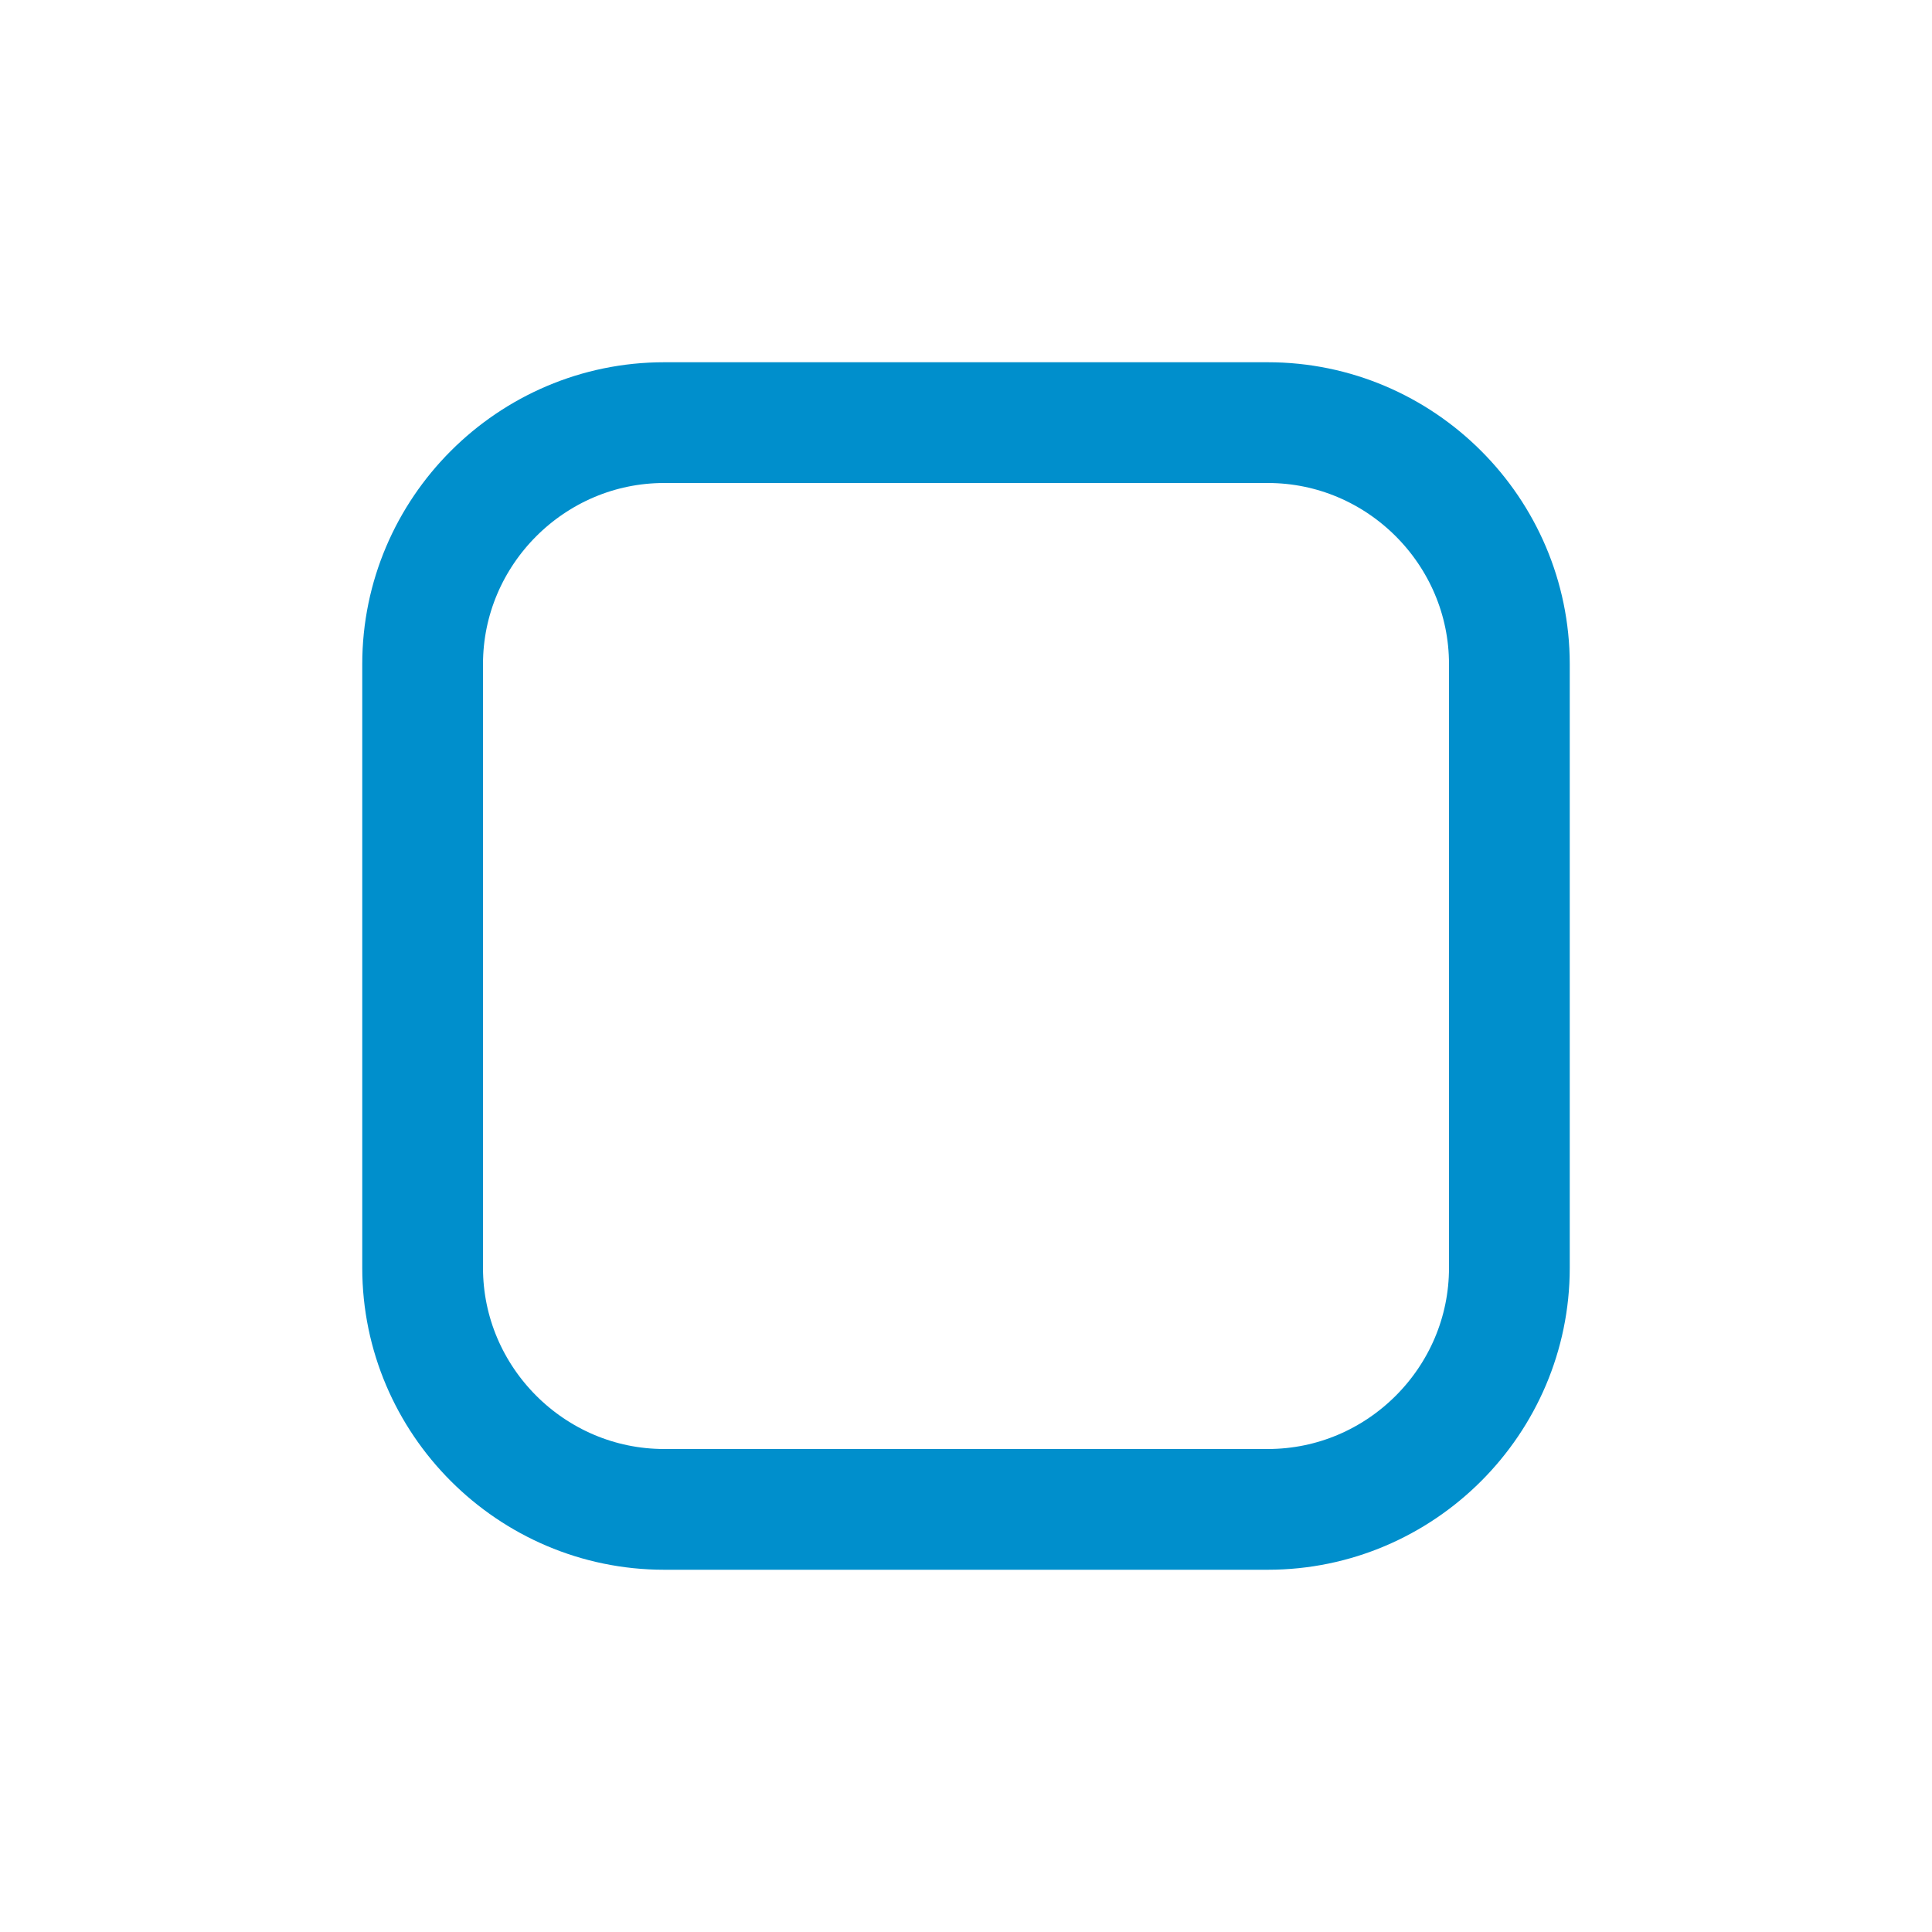
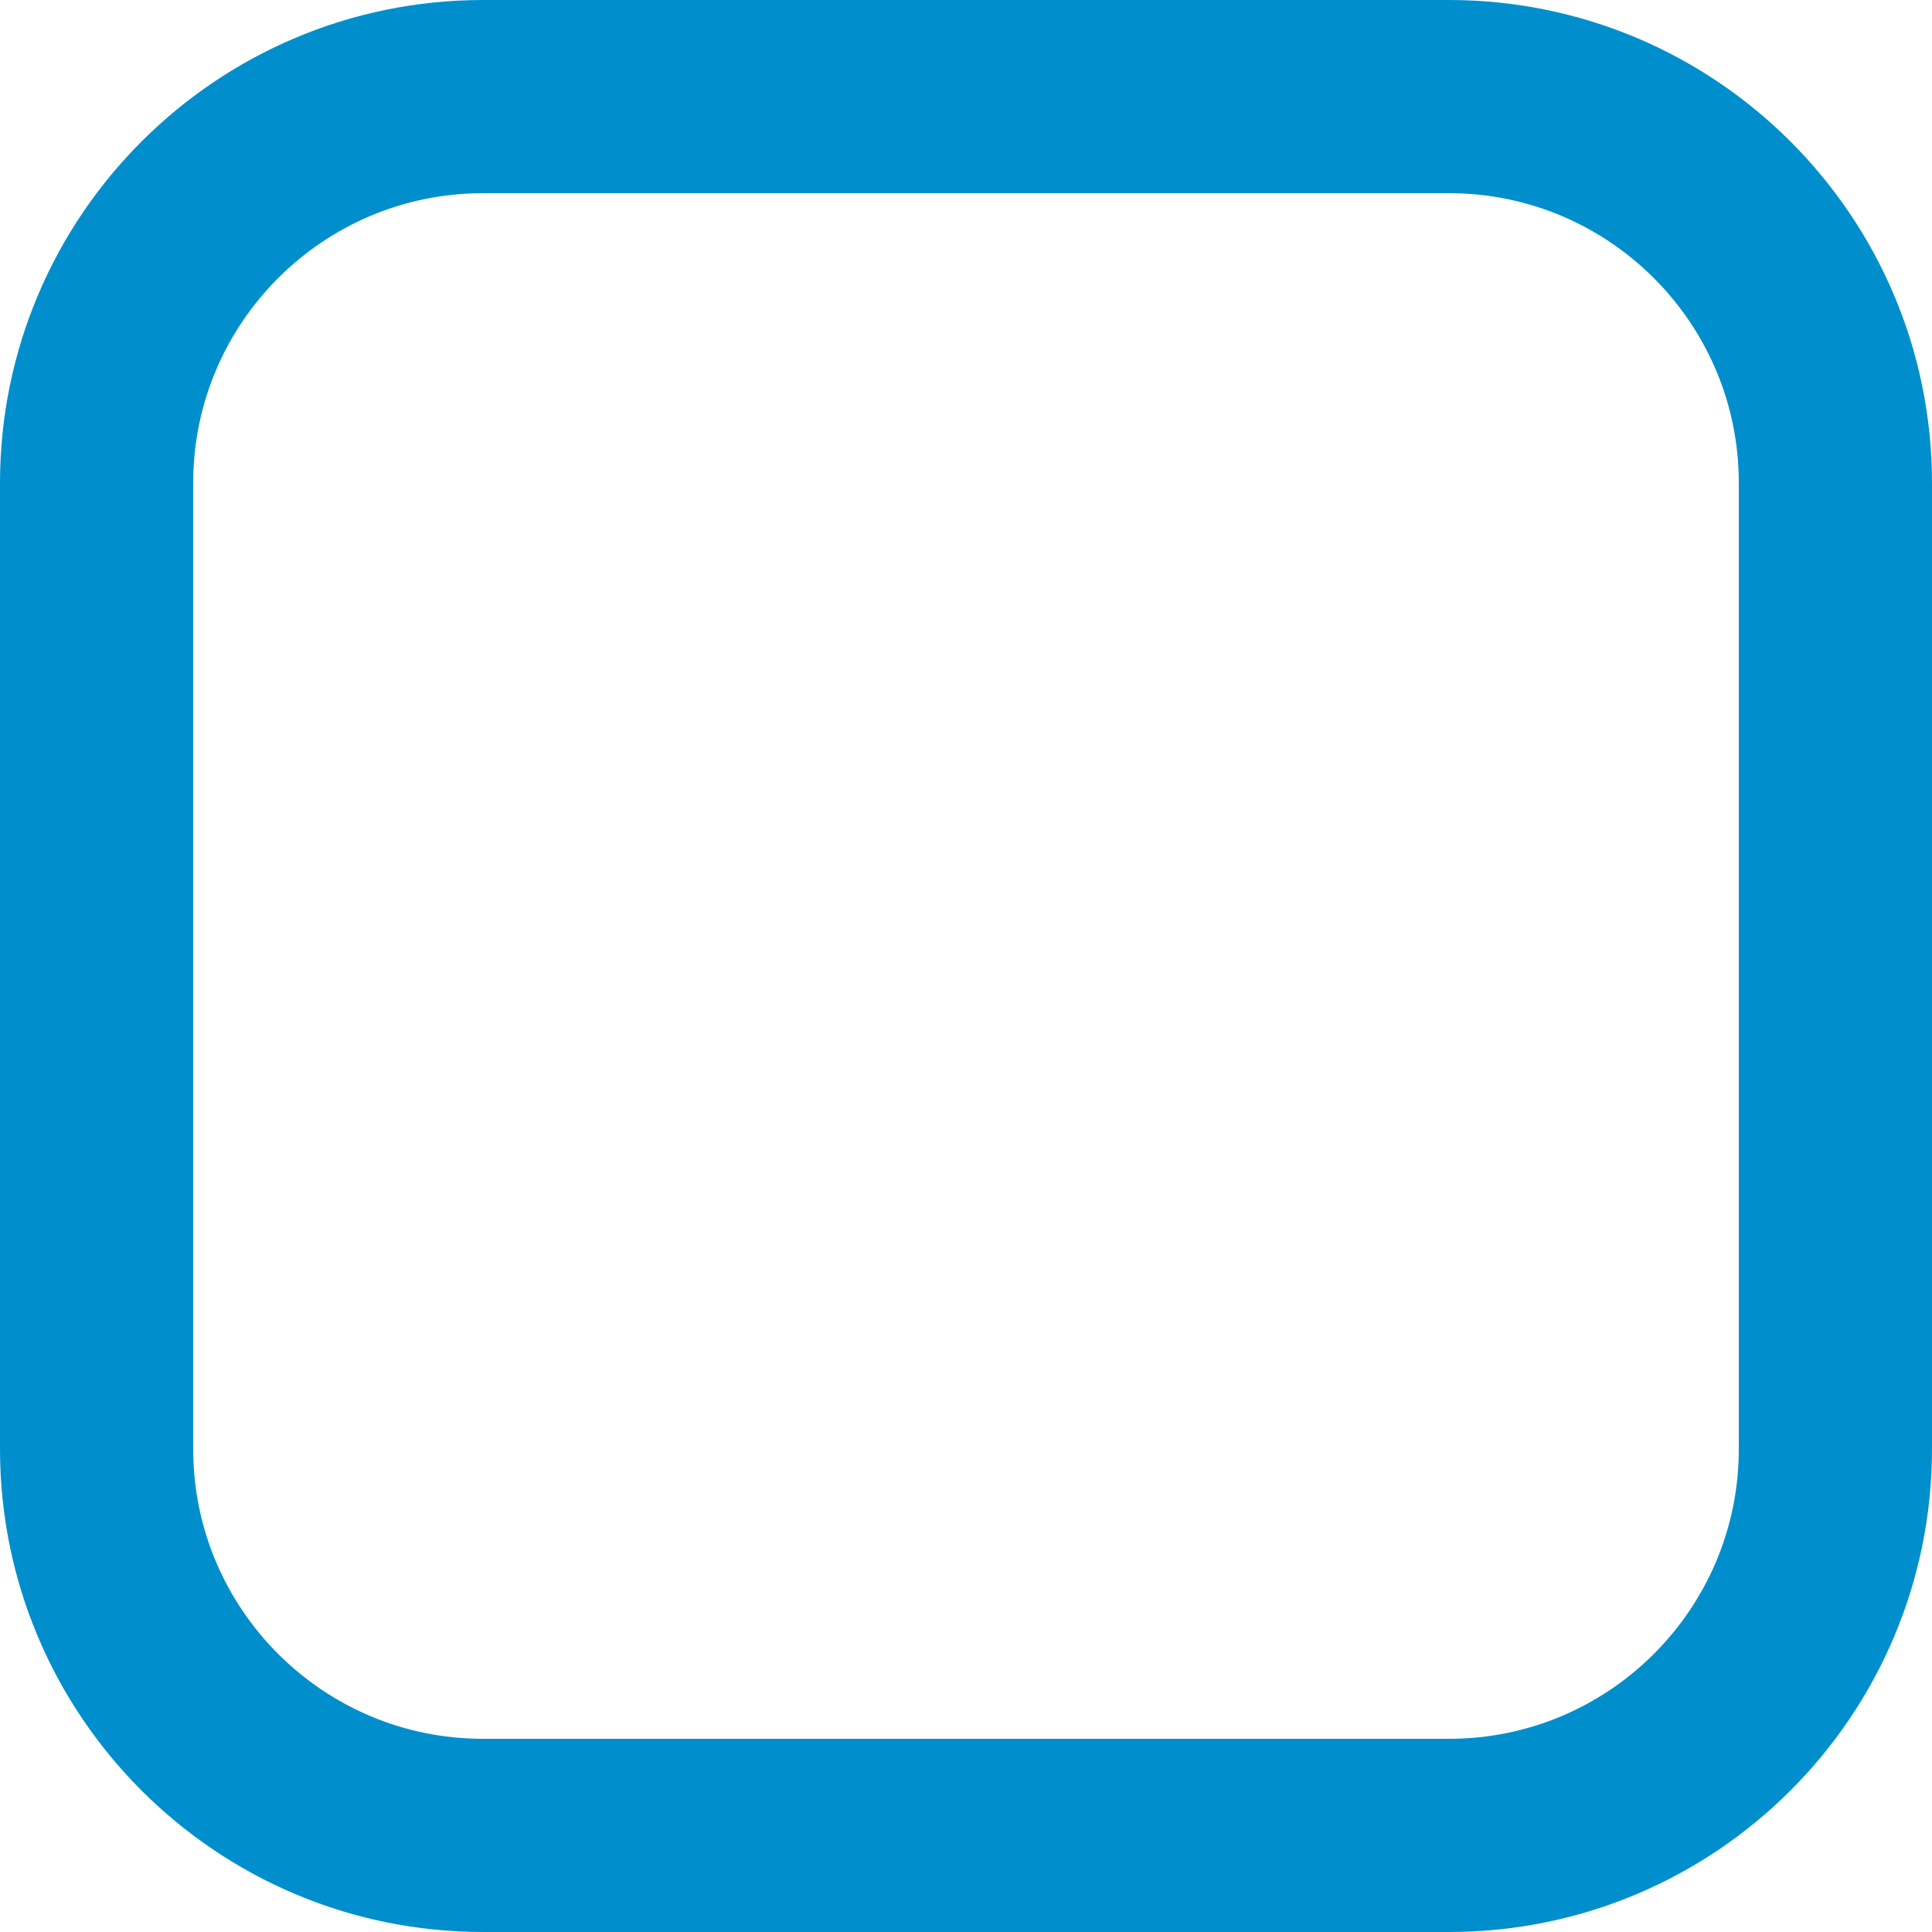
- <svg xmlns="http://www.w3.org/2000/svg" version="1.1" id="Layer_1" x="0" y="0" width="16" height="16" viewBox="0 0 16 16" enable-background="new 0 0 16 16" xml:space="preserve">
-   <path class="icon-square-outline" fill="none" stroke="#008fcc" stroke-miterlimit="10" d="M12.5 10.5c0 1.1-0.9 2-2 2h-5c-1.1 0-2-0.9-2-2v-5c0-1.1 0.9-2 2-2h5c1.1 0 2 0.9 2 2V10.5z" />
+ <svg xmlns="http://www.w3.org/2000/svg" version="1.1" id="Layer_1" x="0" y="0" width="10" height="10" viewBox="0 0 10 10" enable-background="new 0 0 10 10" xml:space="preserve">
+   <path class="icon-square-outline" fill="none" stroke="#008fcc" stroke-miterlimit="10" d="M9.5,7.5c0,1.104-0.896,2-2,2h-5c-1.104,0-2-0.896-2-2v-5c0-1.104,0.896-2,2-2h5c1.104,0,2,0.896,2,2V7.5z" />
</svg>
